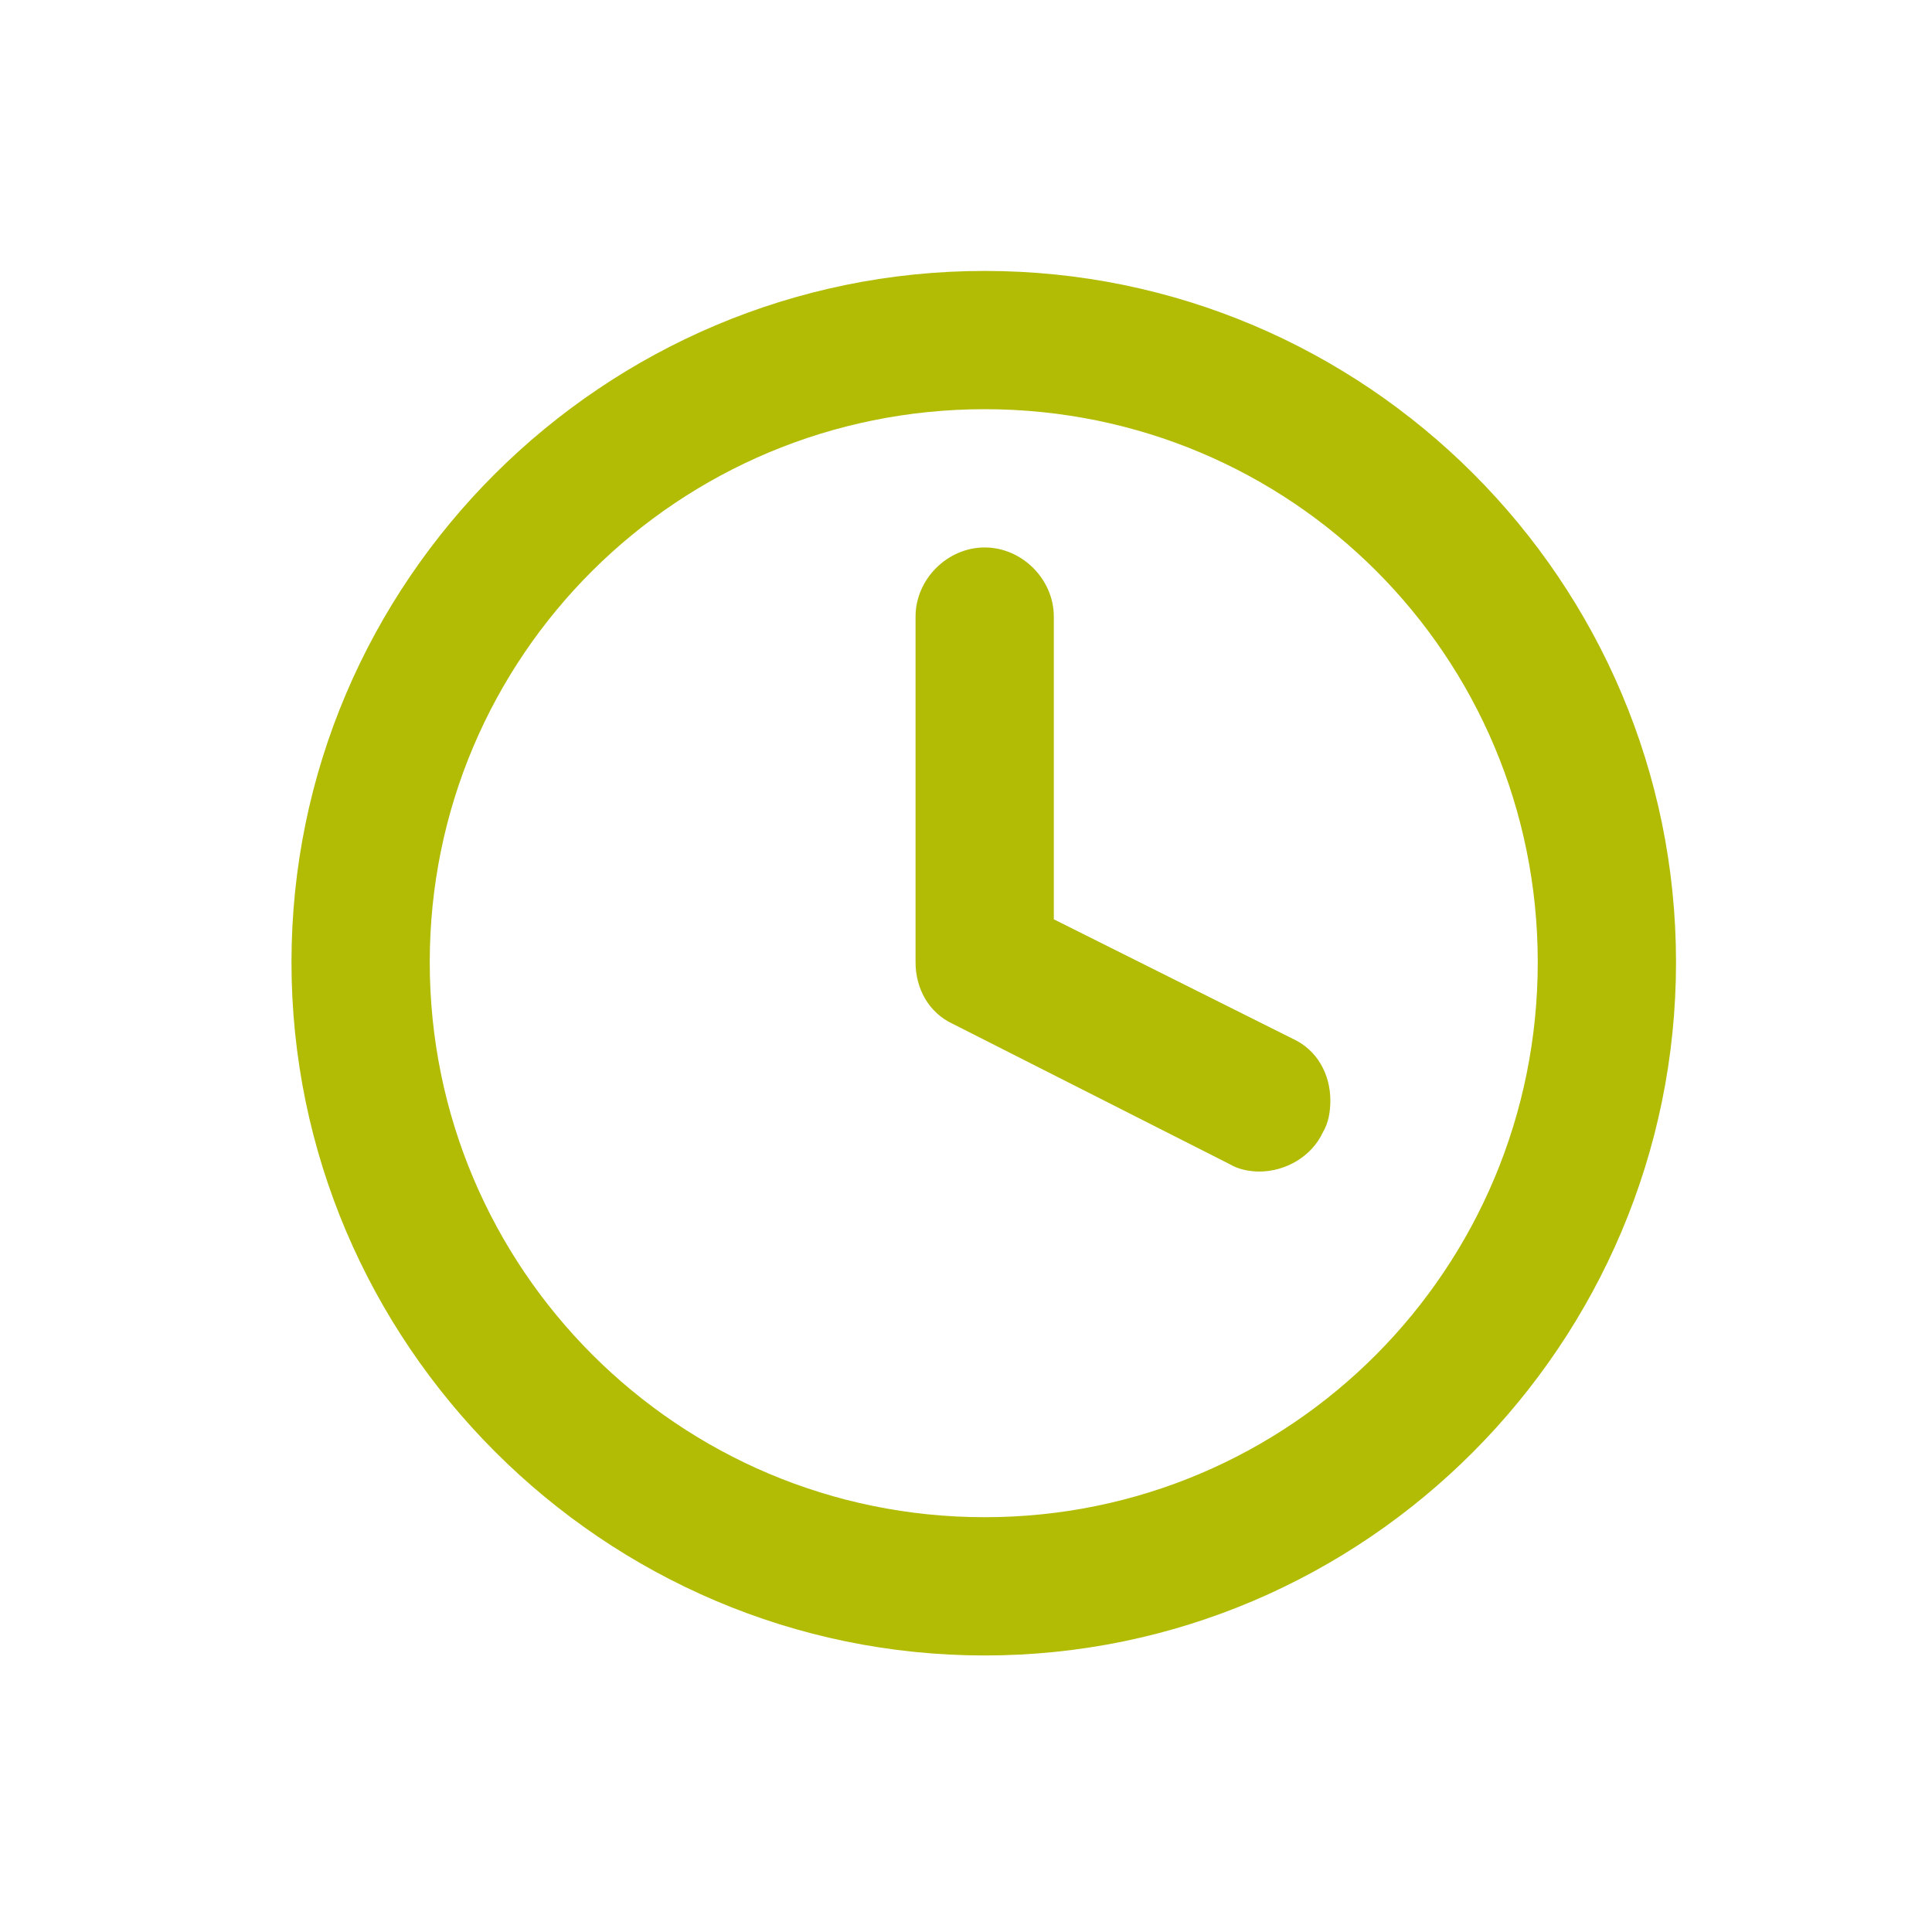
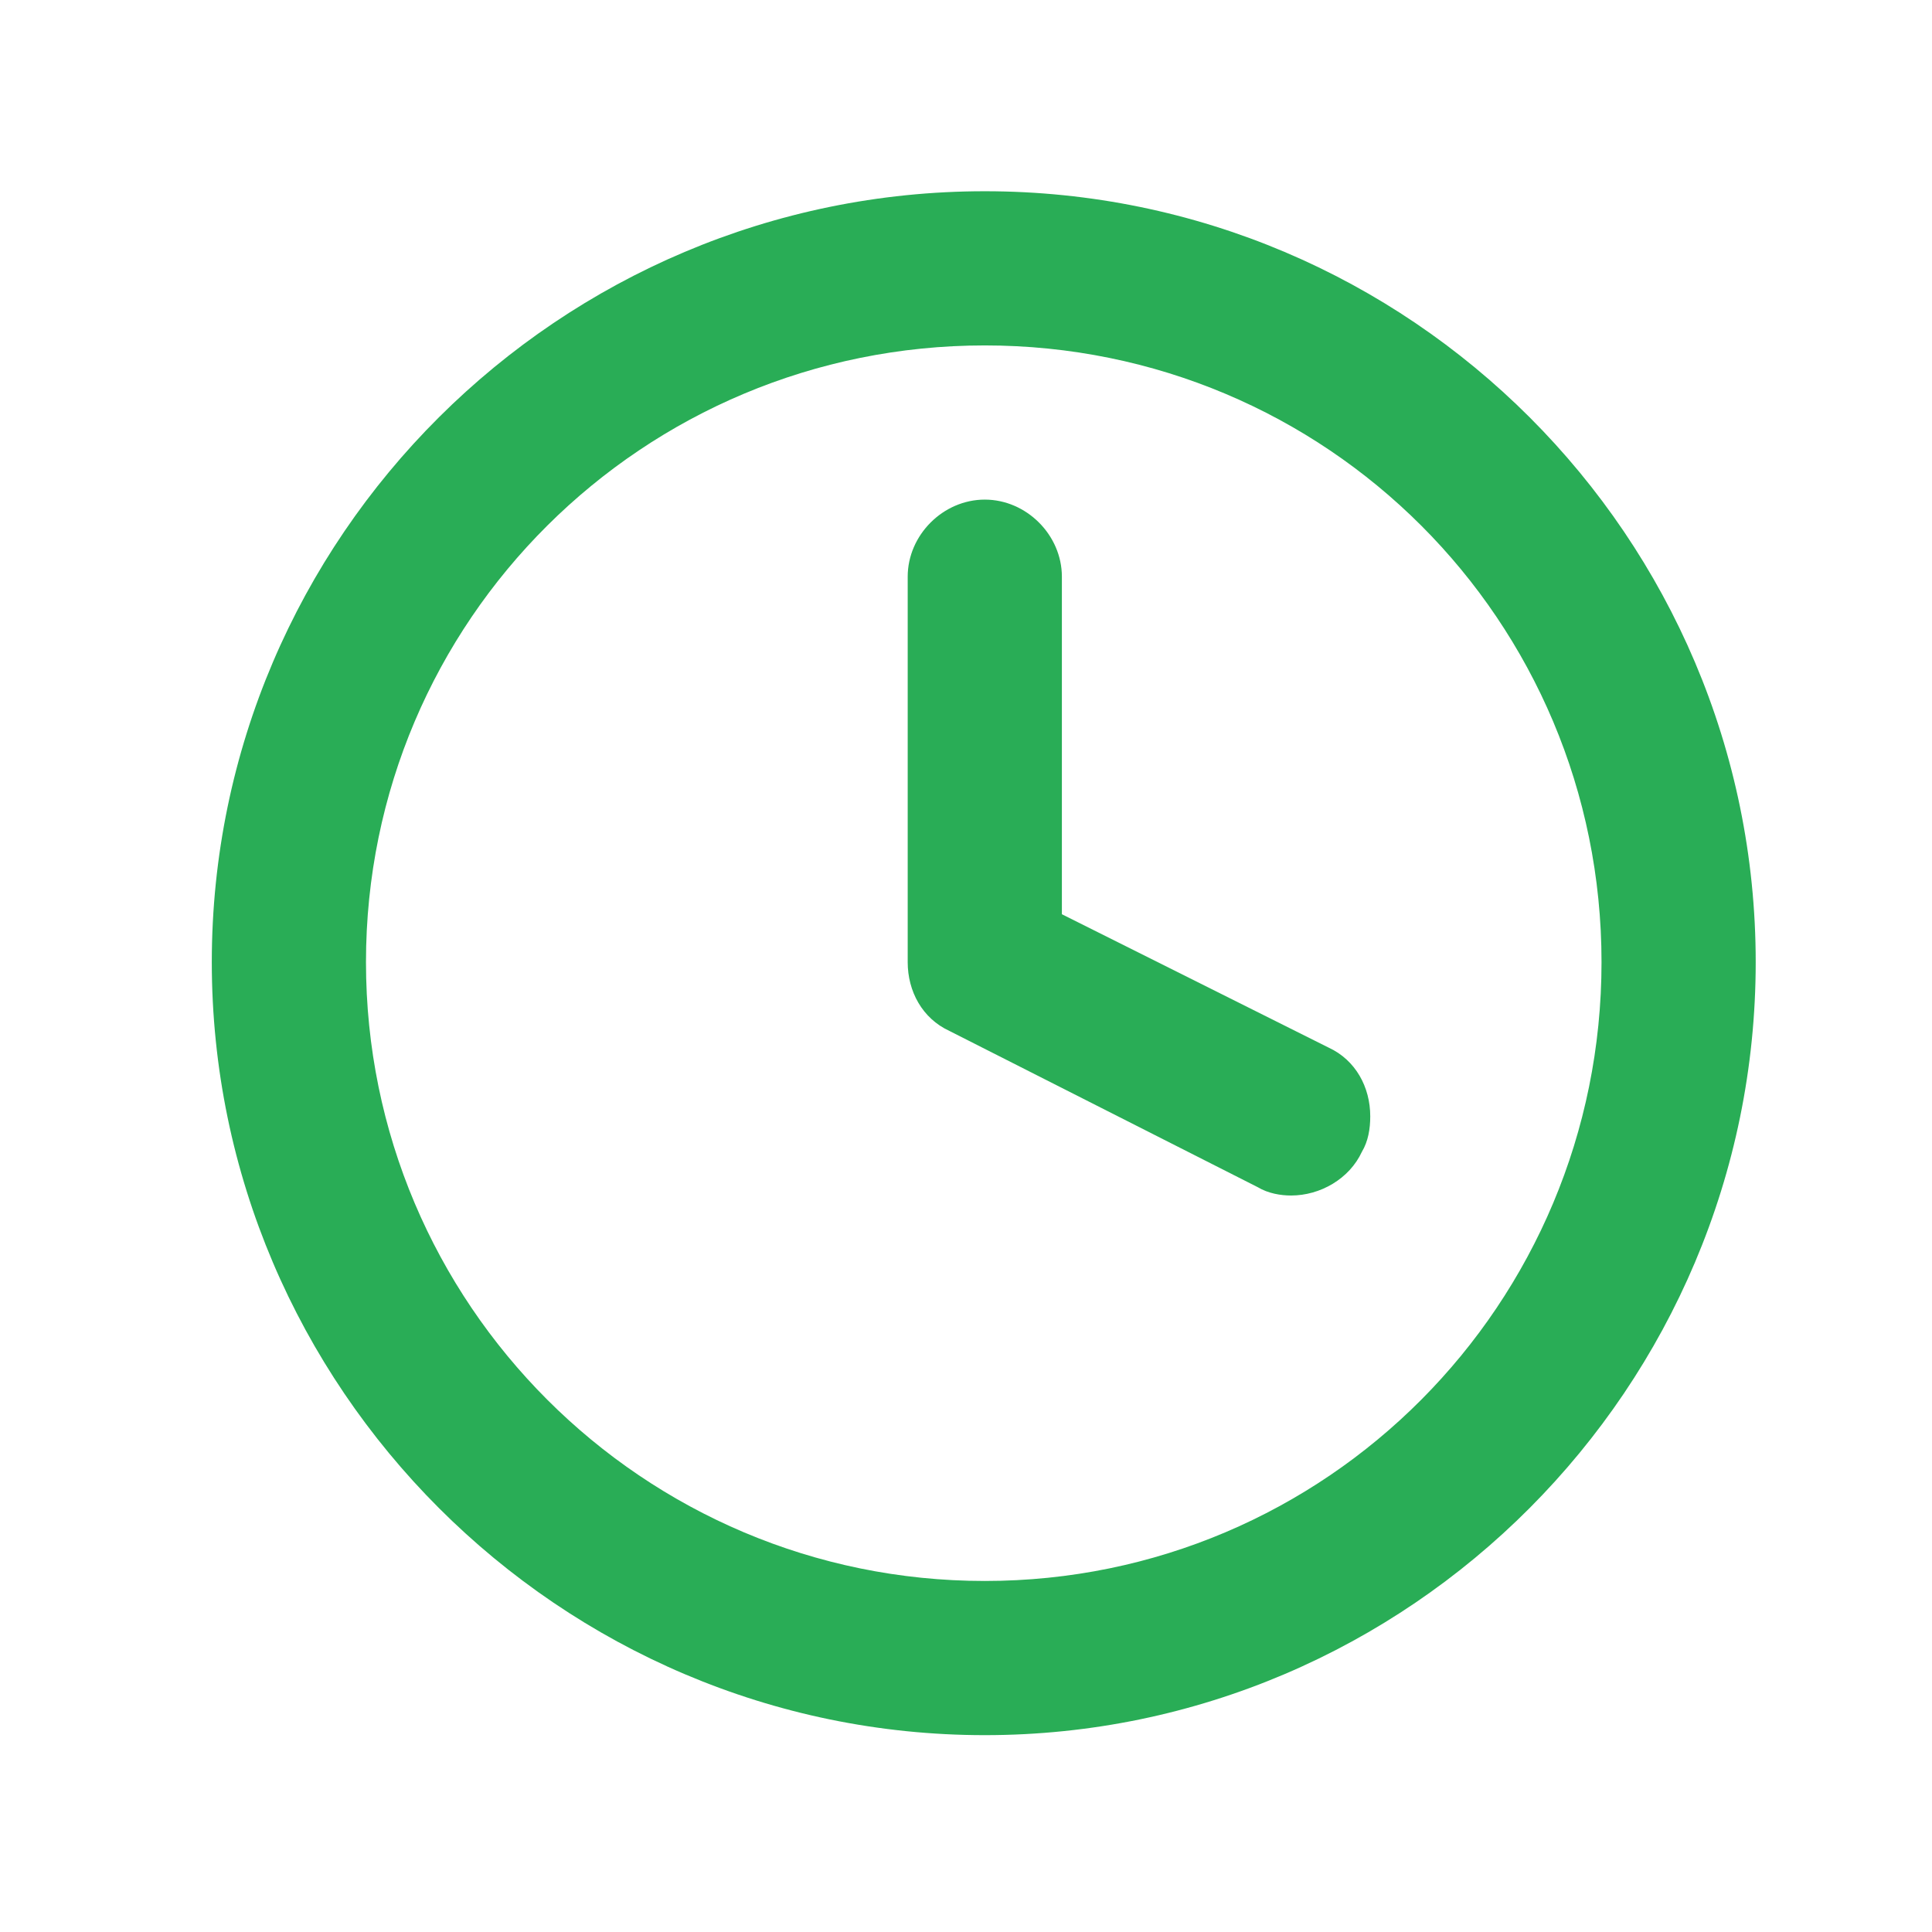
<svg xmlns="http://www.w3.org/2000/svg" viewBox="-10 0 1034 1024" width="24" height="24">
-   <path fill="#B2BC05" d="M480 325c0-20 17-37 37-37s37 17 37 37v162l128 64c13 6 20 19 20 33 0 6-1 12-4 17-6 13-20 21-34 21-5 0-11-1-16-4l-148-75c-13-6-20-19-20-33V325zm37-111c-164 0-297 132-297 296s133 297 297 297 296-133 296-297-132-296-296-296zm0-74c204 0 370 166 370 370S721 881 517 881 146 714 146 510s167-370 371-370z" />
+   <path fill="#12A444" fill-opacity=".9" d="M475.798 303.647c0-22.302 18.957-41.26 41.26-41.26 22.302 0 41.259 18.958 41.259 41.26v180.648l142.734 71.367c14.496 6.69 22.302 21.187 22.302 36.799 0 6.69-1.115 13.381-4.46 18.957-6.691 14.496-22.303 23.417-37.914 23.417-5.576 0-12.266-1.115-17.842-4.46L498.101 546.74c-14.497-6.69-22.303-21.187-22.303-36.799zm41.26-123.777c-182.879 0-331.188 147.194-331.188 330.072 0 182.879 148.31 331.188 331.188 331.188S847.13 692.82 847.13 509.942 699.936 179.87 517.058 179.87zm0-82.518c227.482 0 412.59 185.108 412.59 412.59 0 227.483-185.108 413.706-412.59 413.706-227.483 0-413.706-186.223-413.706-413.706 0-227.482 186.223-412.59 413.706-412.59z" style="stroke-width:1.115" />
</svg>
